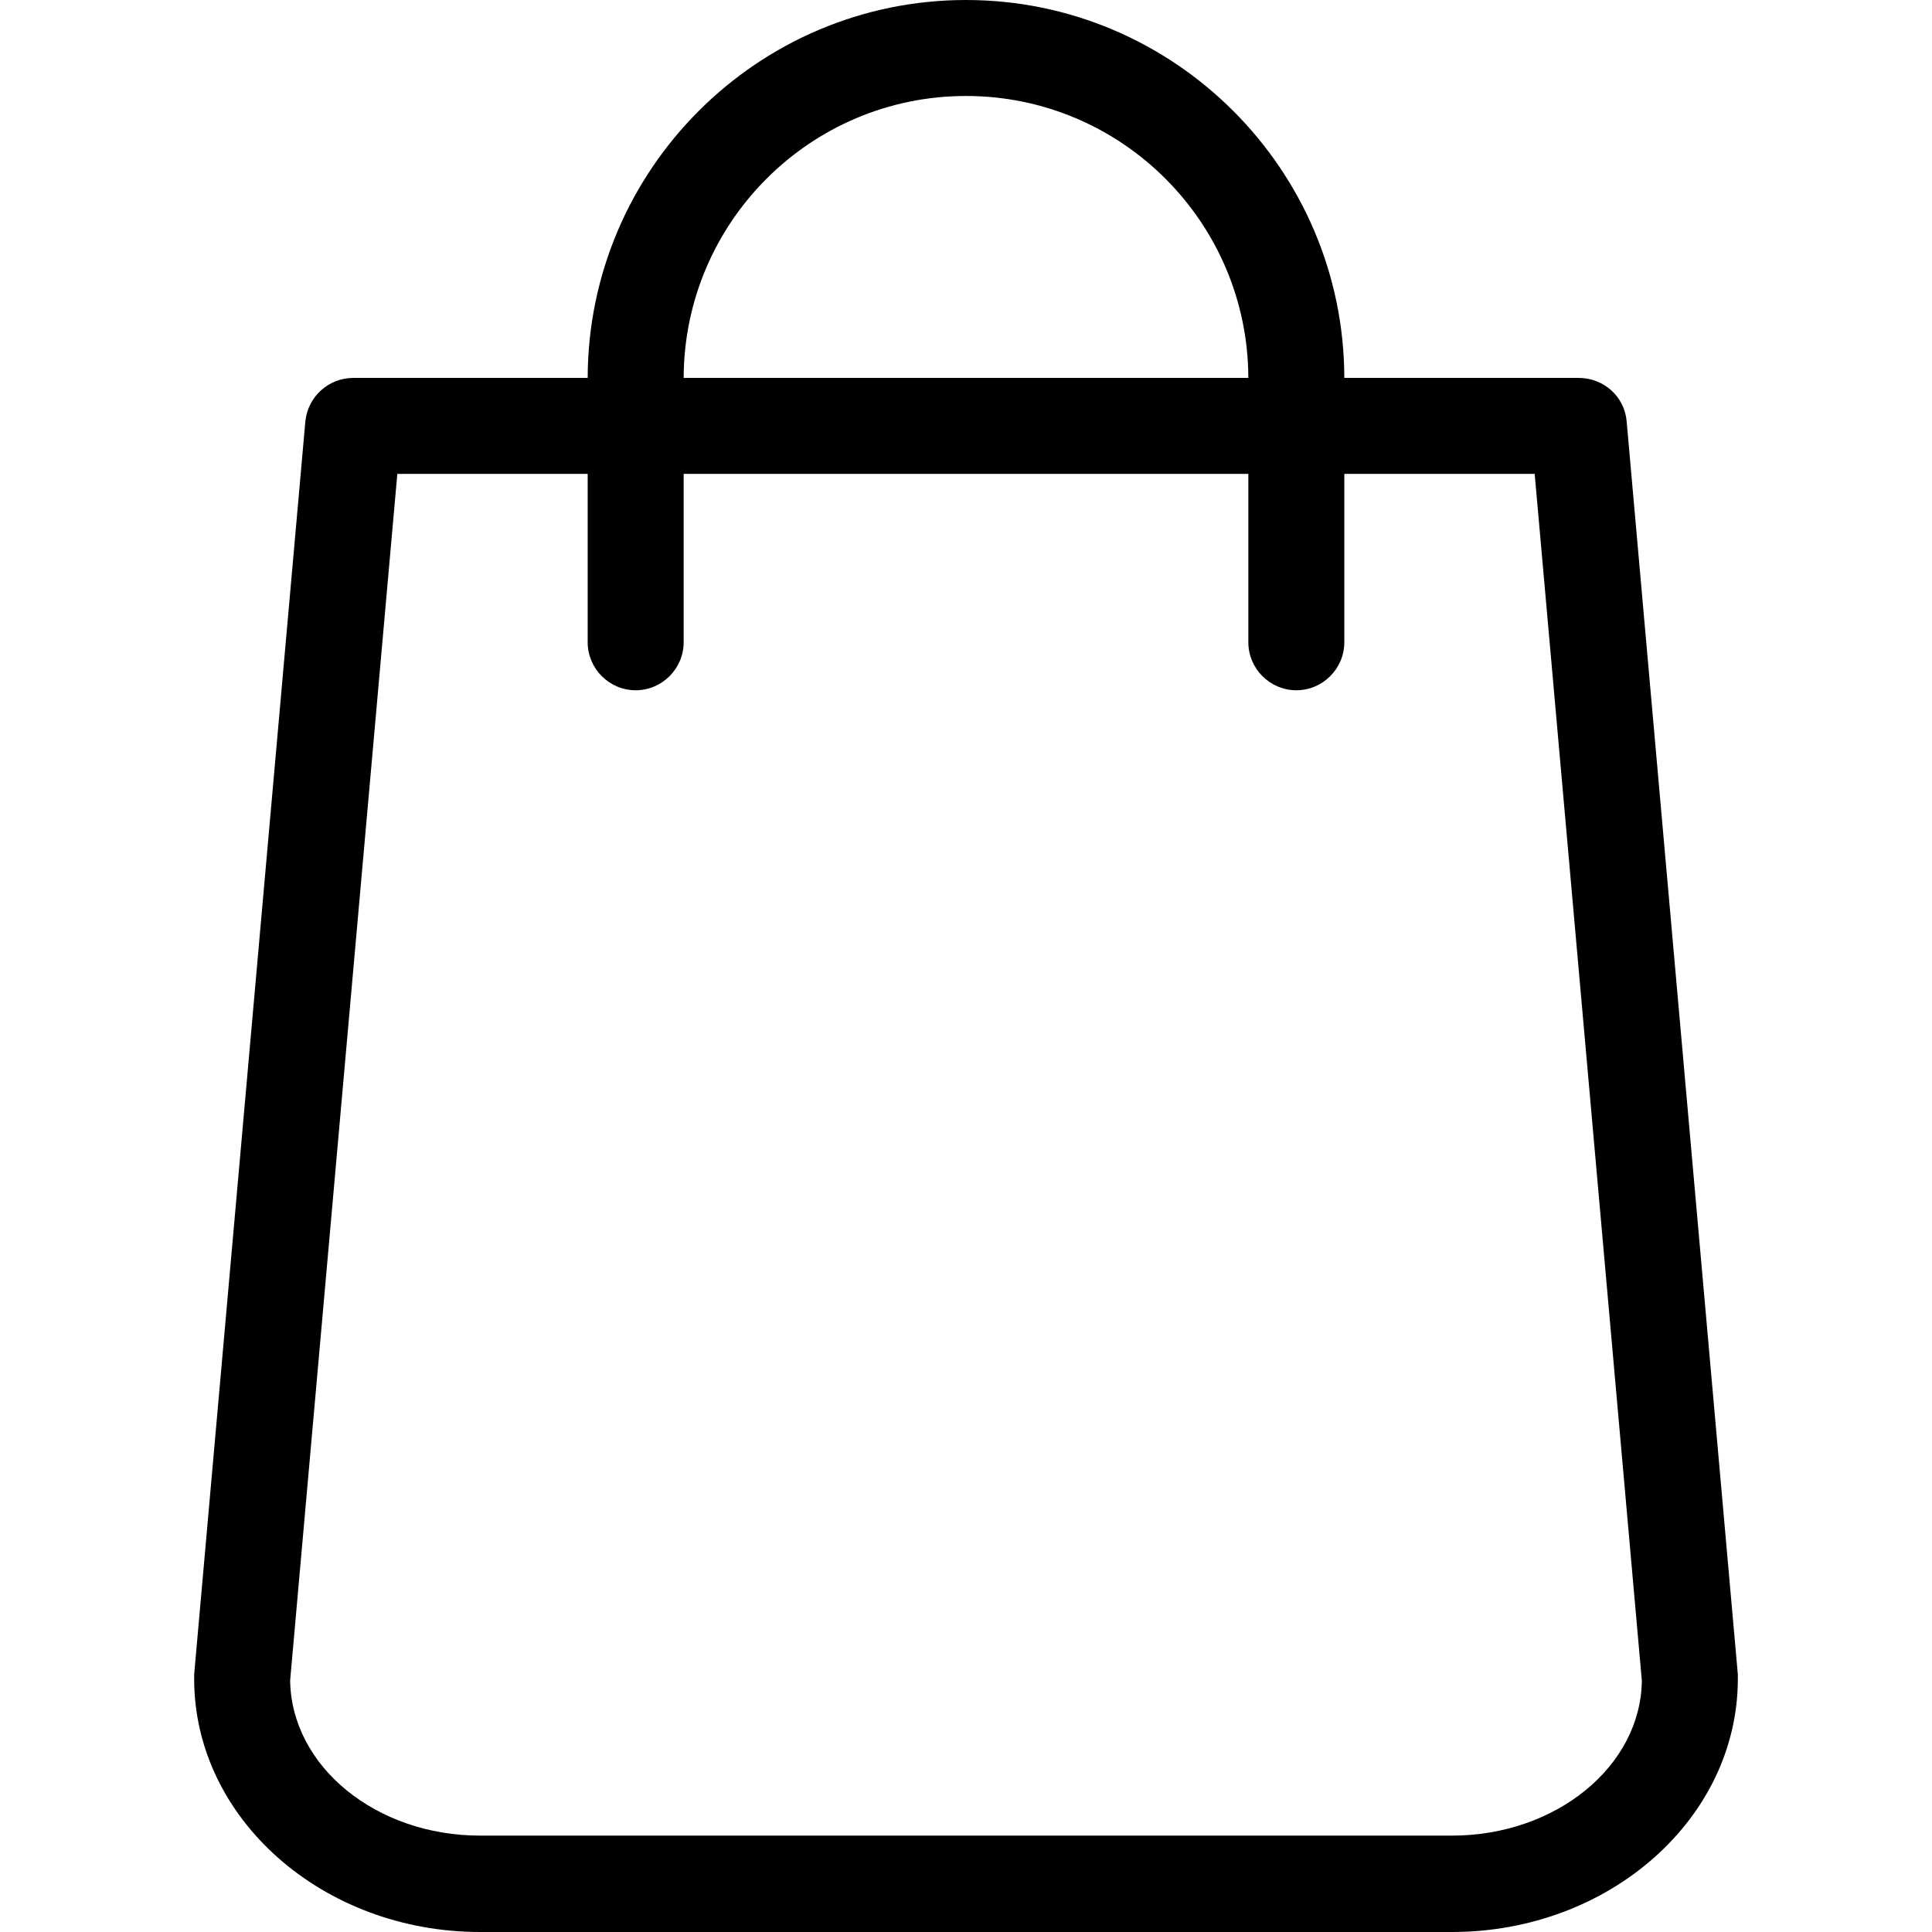
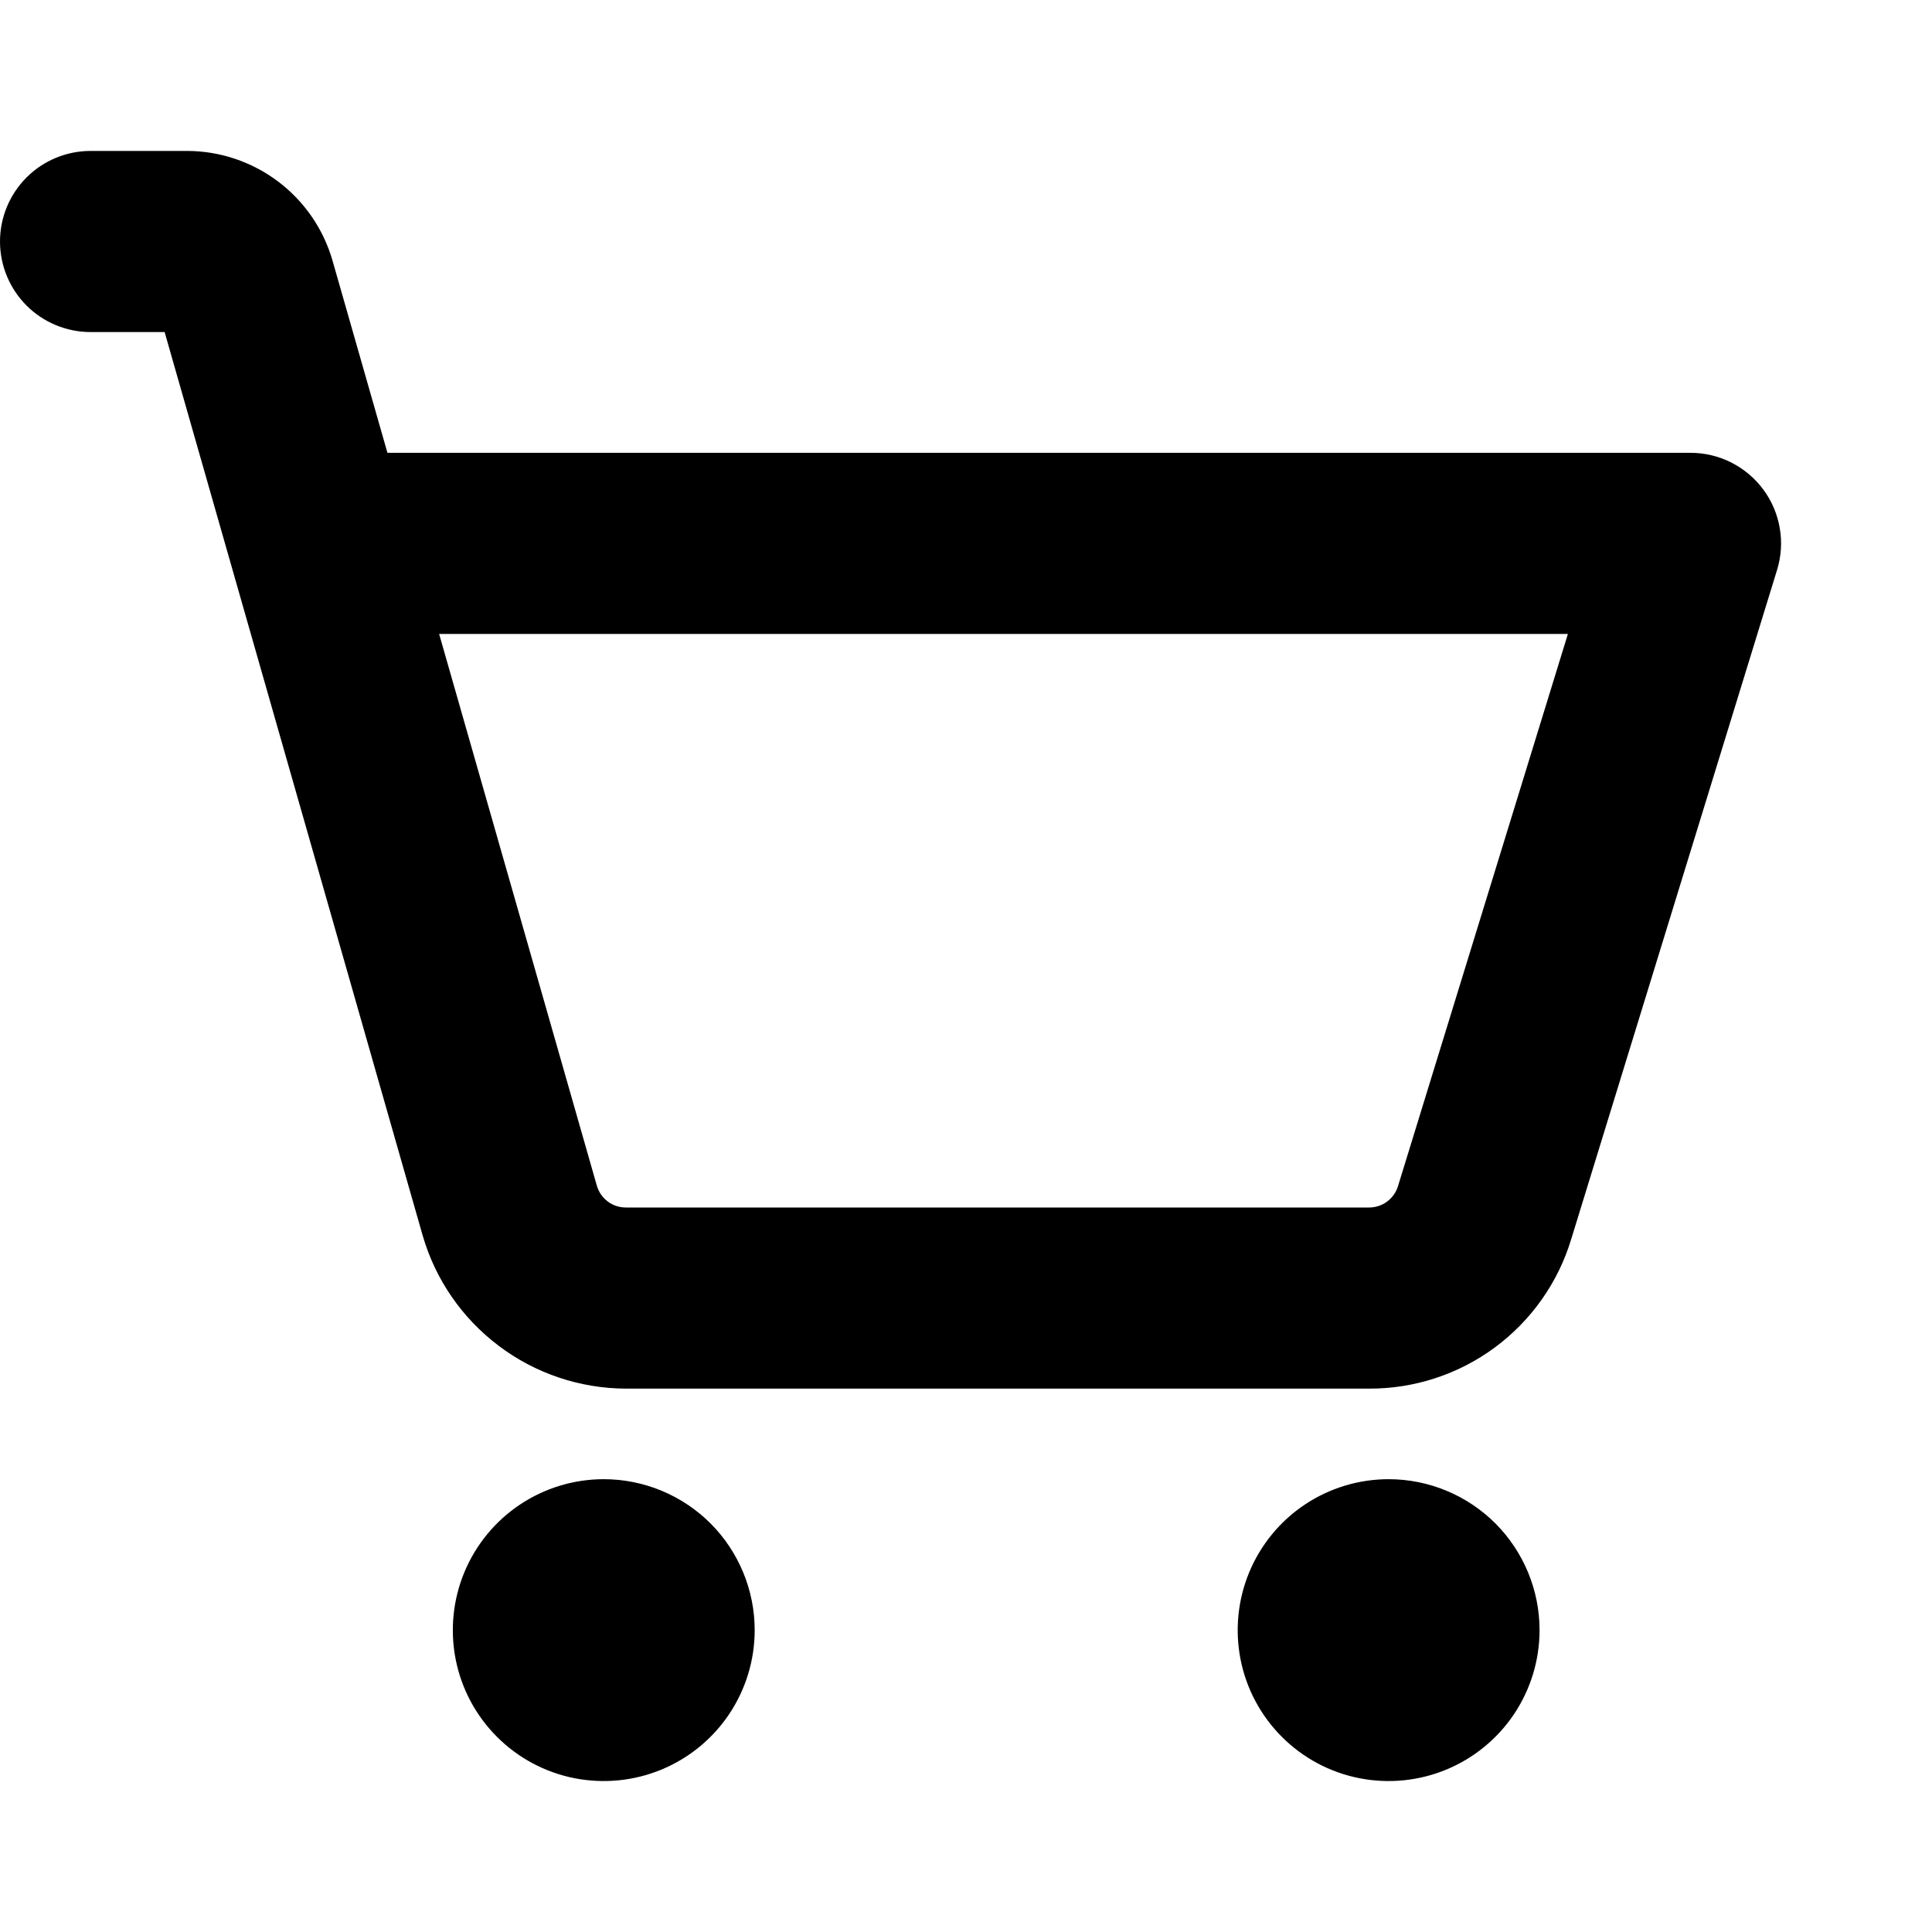
- <svg xmlns="http://www.w3.org/2000/svg" fill="#000000" height="800px" width="800px" version="1.1" id="Capa_1" viewBox="0 0 483.1 483.1" xml:space="preserve">
-   <g>
-     <path d="M434.55,418.7l-27.8-313.3c-0.5-6.2-5.7-10.9-12-10.9h-58.6c-0.1-52.1-42.5-94.5-94.6-94.5s-94.5,42.4-94.6,94.5h-58.6   c-6.2,0-11.4,4.7-12,10.9l-27.8,313.3c0,0.4,0,0.7,0,1.1c0,34.9,32.1,63.3,71.5,63.3h243c39.4,0,71.5-28.4,71.5-63.3   C434.55,419.4,434.55,419.1,434.55,418.7z M241.55,24c38.9,0,70.5,31.6,70.6,70.5h-141.2C171.05,55.6,202.65,24,241.55,24z    M363.05,459h-243c-26,0-47.2-17.3-47.5-38.8l26.8-301.7h47.6v42.1c0,6.6,5.4,12,12,12s12-5.4,12-12v-42.1h141.2v42.1   c0,6.6,5.4,12,12,12s12-5.4,12-12v-42.1h47.6l26.8,301.8C410.25,441.7,389.05,459,363.05,459z" />
-   </g>
+ <svg xmlns="http://www.w3.org/2000/svg" width="24" height="24" viewBox="0 0 24 24" fill="none">
+   <path d="M9.375 20.25C9.375 20.621 9.265 20.983 9.059 21.292C8.853 21.6 8.56 21.84 8.218 21.982C7.875 22.124 7.498 22.161 7.134 22.089C6.77 22.017 6.436 21.838 6.174 21.576C5.912 21.314 5.733 20.98 5.661 20.616C5.589 20.252 5.626 19.875 5.768 19.532C5.91 19.19 6.15 18.897 6.458 18.691C6.767 18.485 7.129 18.375 7.5 18.375C7.997 18.375 8.474 18.573 8.826 18.924C9.177 19.276 9.375 19.753 9.375 20.25ZM17.25 18.375C16.879 18.375 16.517 18.485 16.208 18.691C15.9 18.897 15.66 19.19 15.518 19.532C15.376 19.875 15.339 20.252 15.411 20.616C15.483 20.98 15.662 21.314 15.924 21.576C16.186 21.838 16.52 22.017 16.884 22.089C17.248 22.161 17.625 22.124 17.968 21.982C18.31 21.84 18.603 21.6 18.809 21.292C19.015 20.983 19.125 20.621 19.125 20.25C19.125 19.753 18.927 19.276 18.576 18.924C18.224 18.573 17.747 18.375 17.25 18.375ZM22.075 7.081L19.517 15.397C19.354 15.934 19.021 16.405 18.569 16.739C18.117 17.073 17.569 17.252 17.007 17.25H7.775C7.205 17.248 6.65 17.062 6.195 16.718C5.74 16.375 5.408 15.894 5.25 15.346L2.045 4.125H1.125C0.827 4.125 0.54 4.006 0.33 3.796C0.119 3.585 0 3.298 0 3C0 2.702 0.119 2.415 0.33 2.204C0.54 1.994 0.827 1.875 1.125 1.875H2.327C2.734 1.876 3.13 2.01 3.455 2.255C3.78 2.5 4.017 2.844 4.13 3.235L4.813 5.625H21C21.176 5.625 21.35 5.666 21.507 5.746C21.664 5.825 21.8 5.94 21.905 6.082C22.01 6.223 22.079 6.387 22.109 6.561C22.139 6.735 22.127 6.913 22.075 7.081ZM19.477 7.875H5.455L7.414 14.728C7.436 14.806 7.484 14.876 7.549 14.925C7.614 14.974 7.693 15 7.775 15H17.007C17.087 15 17.166 14.975 17.23 14.927C17.295 14.879 17.343 14.812 17.366 14.736L19.477 7.875Z" fill="black" />
</svg>
